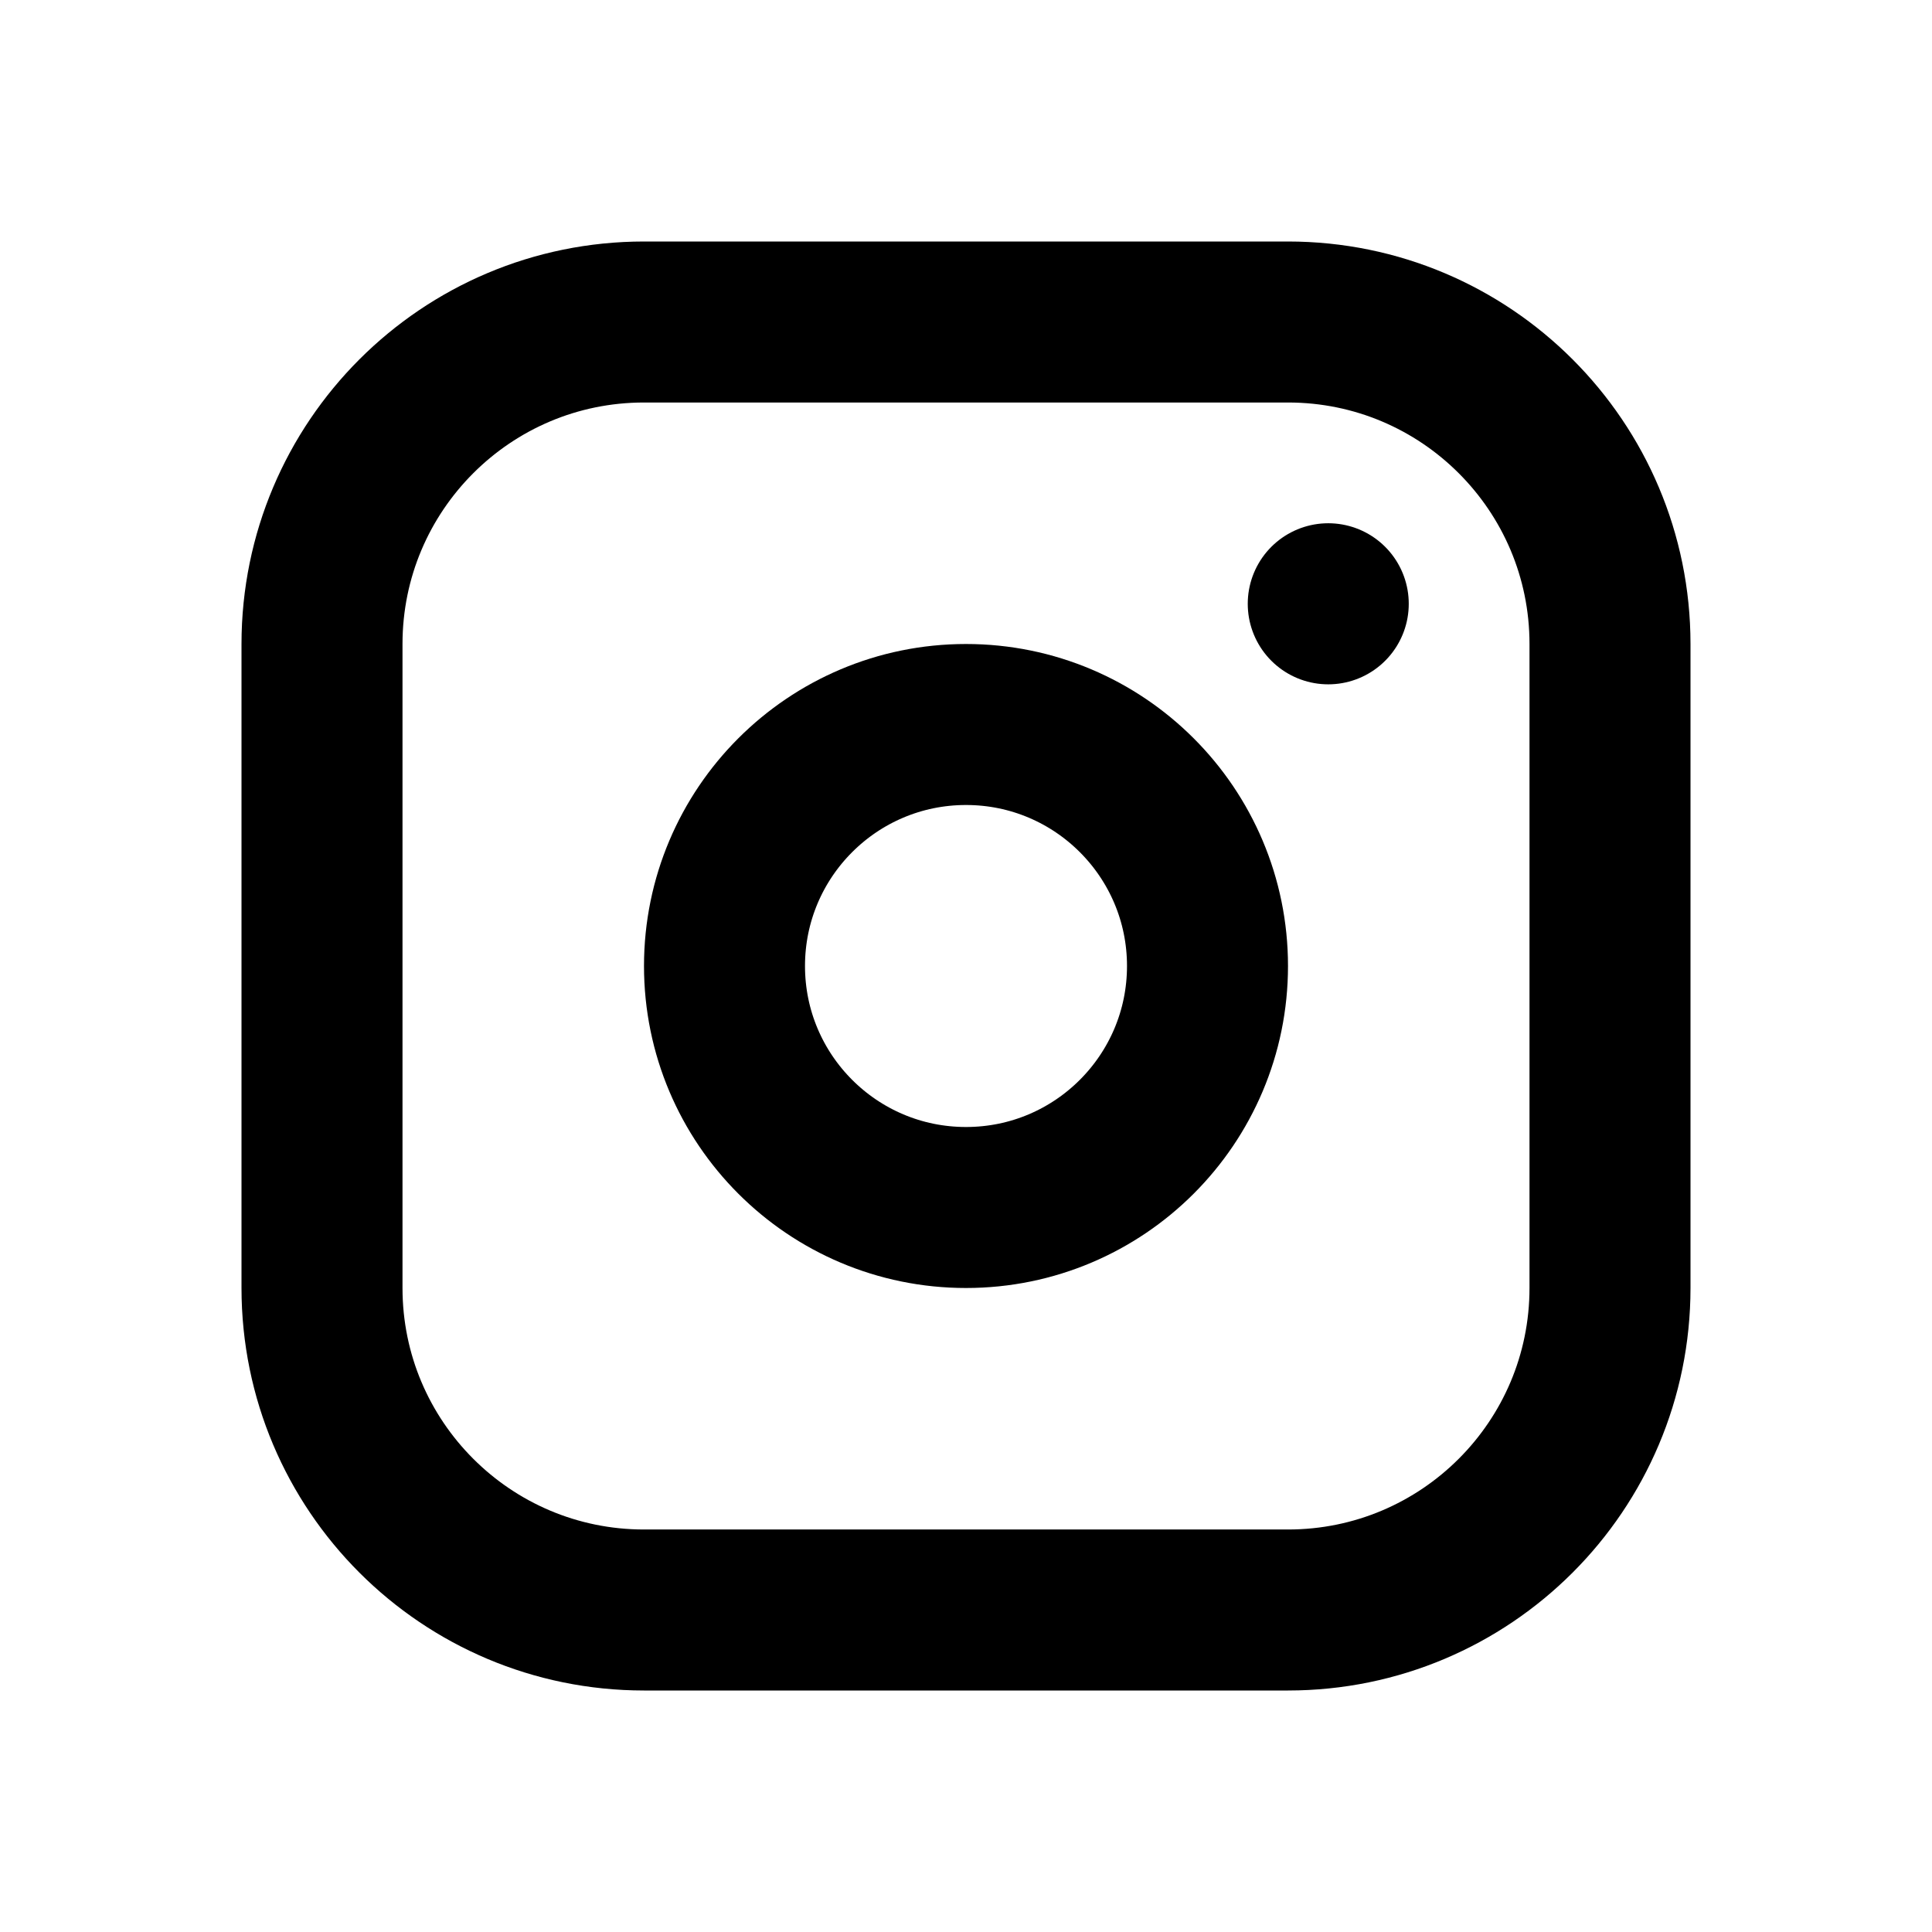
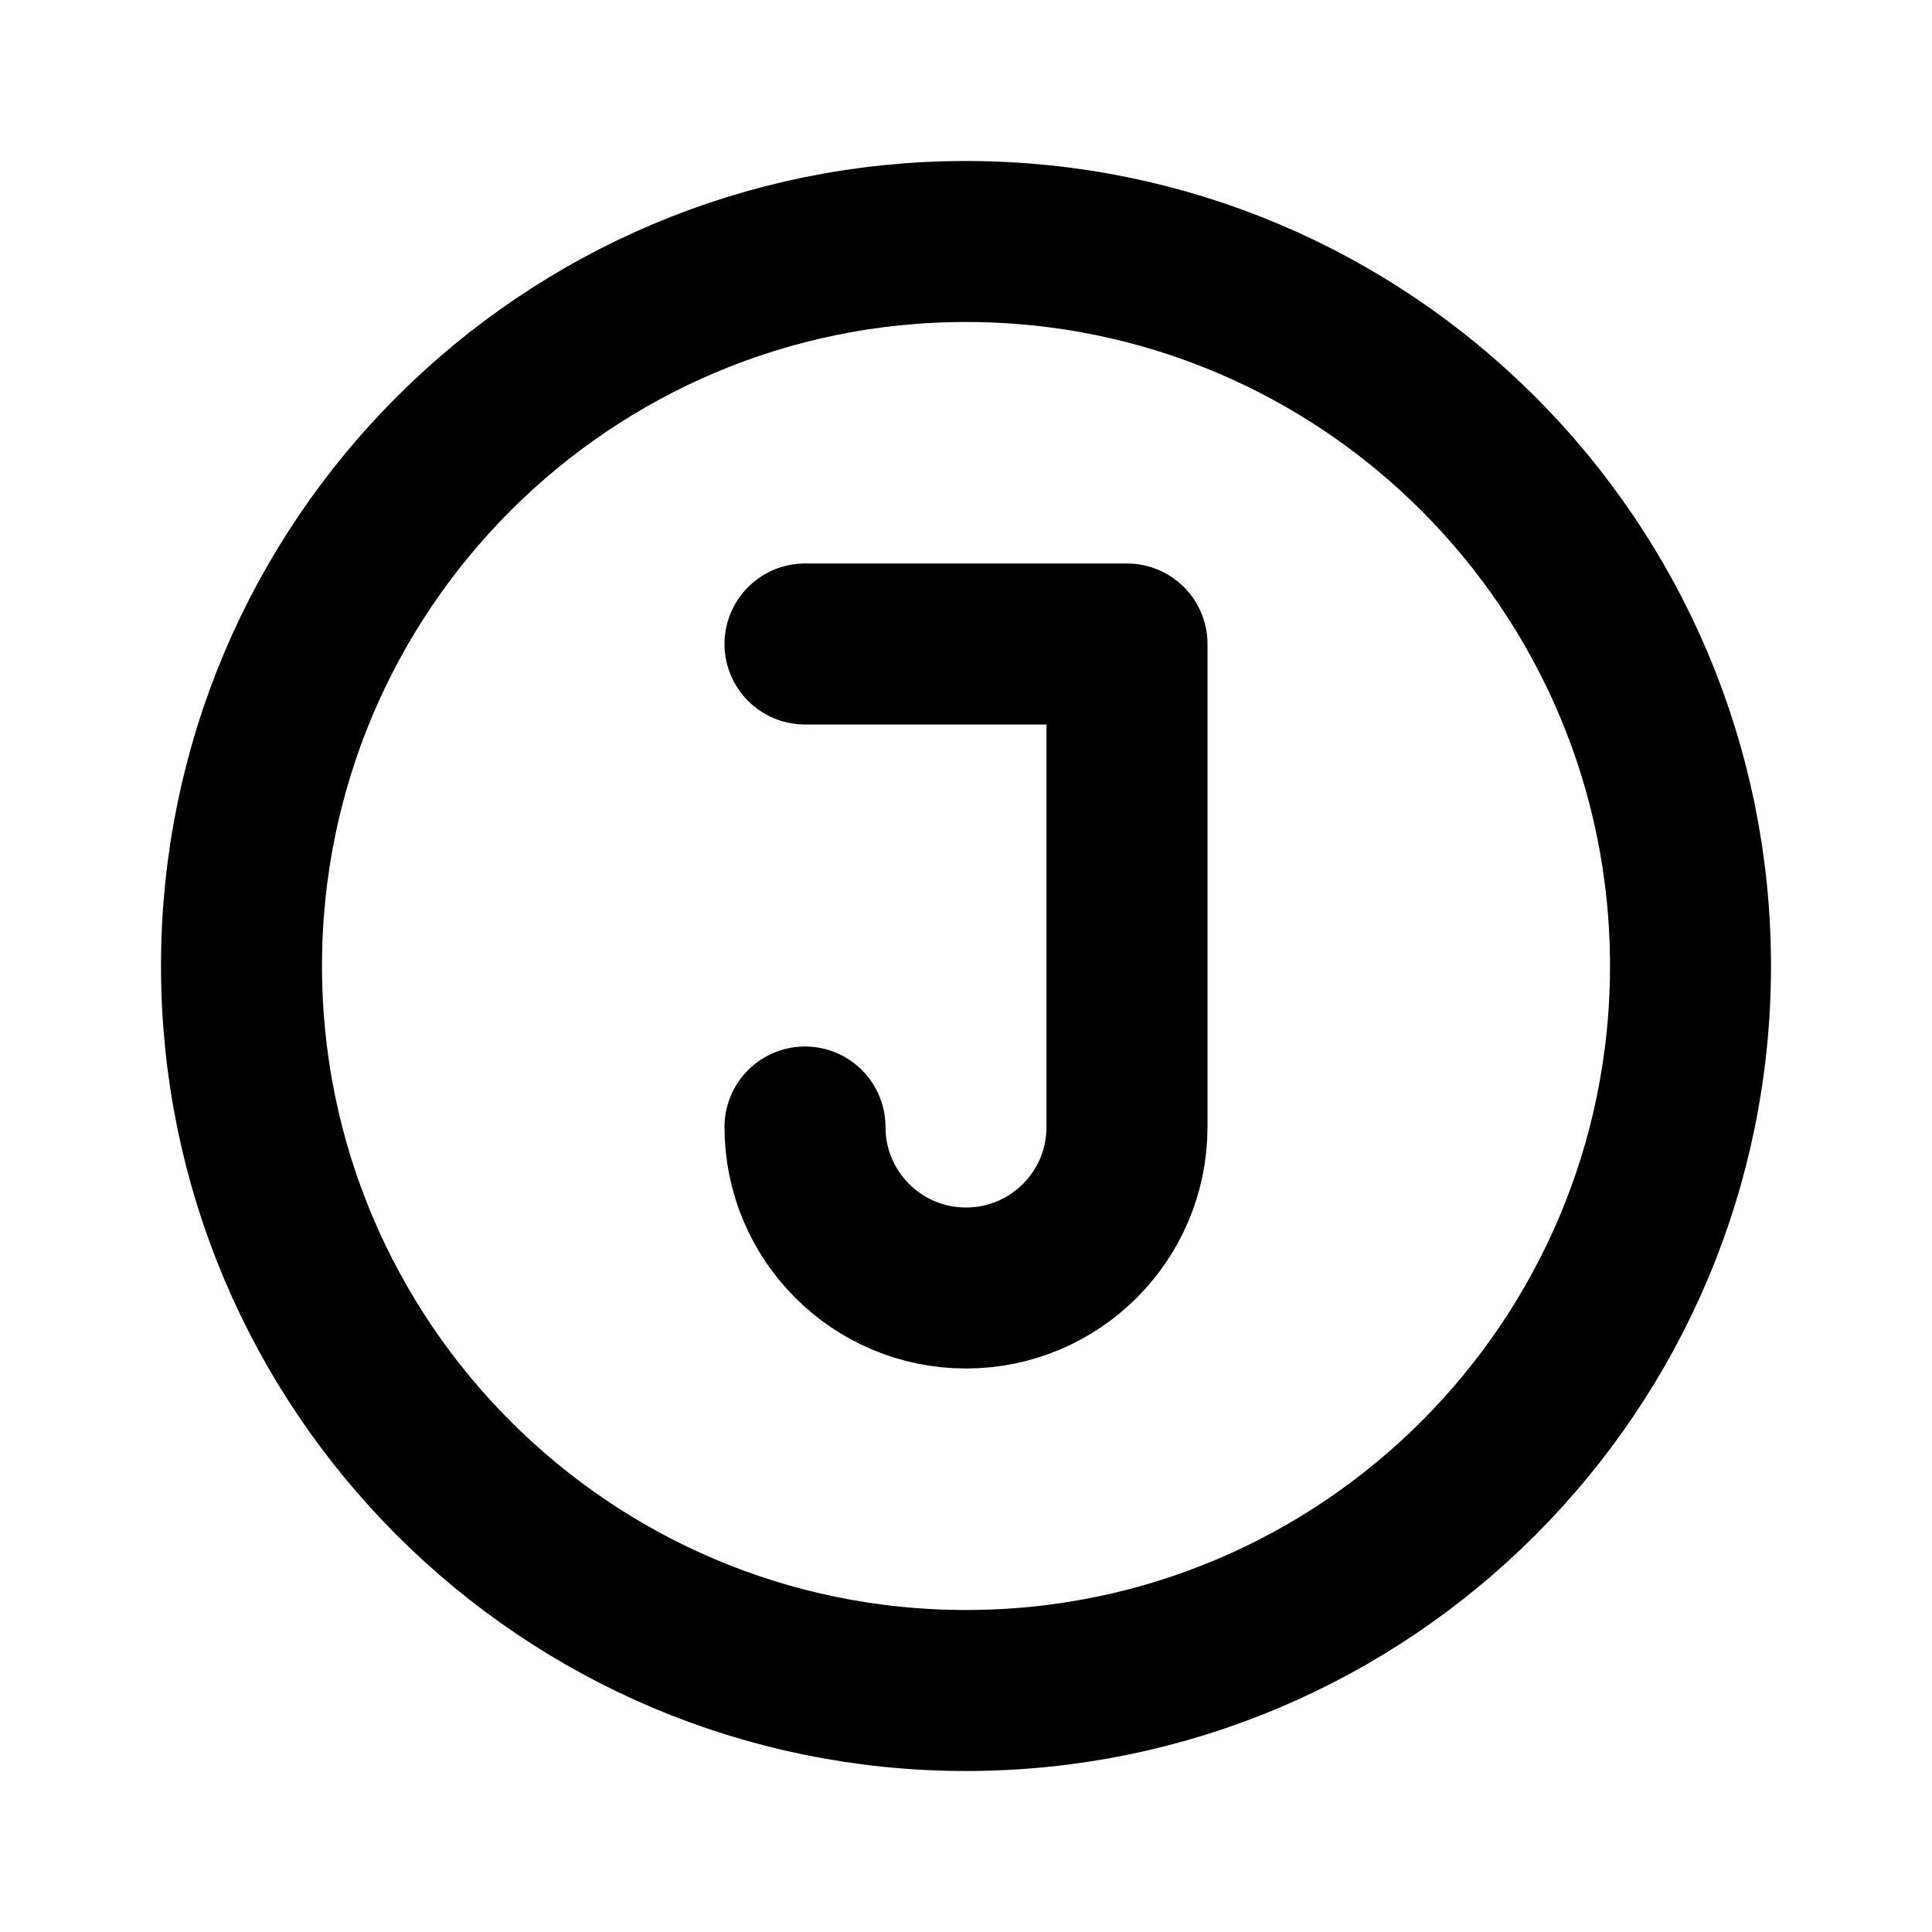
- <svg xmlns="http://www.w3.org/2000/svg" viewBox="0 0 24 24" class="icon-tabler" stroke-linecap="round" stroke-linejoin="round" width="24" height="24" fill="none" stroke="currentColor" stroke-width="2">
+ <svg xmlns="http://www.w3.org/2000/svg" viewBox="0 0 24 24" class="icon-tabler" stroke="currentColor" stroke-linecap="round" stroke-linejoin="round" width="24" height="24" fill="none" stroke-width="2">
  <path stroke="none" d="M0 0h24v24H0z" fill="none" />
-   <rect x="4" y="4" width="16" height="16" rx="4" />
-   <circle cx="12" cy="12" r="3" />
-   <line x1="16.5" y1="7.5" x2="16.5" y2="7.501" />
+   <path d="M12 12m-9 0a9 9 0 1 0 18 0a9 9 0 1 0 -18 0" />
+   <path d="M10 8h4v6a2 2 0 1 1 -4 0" />
</svg>
